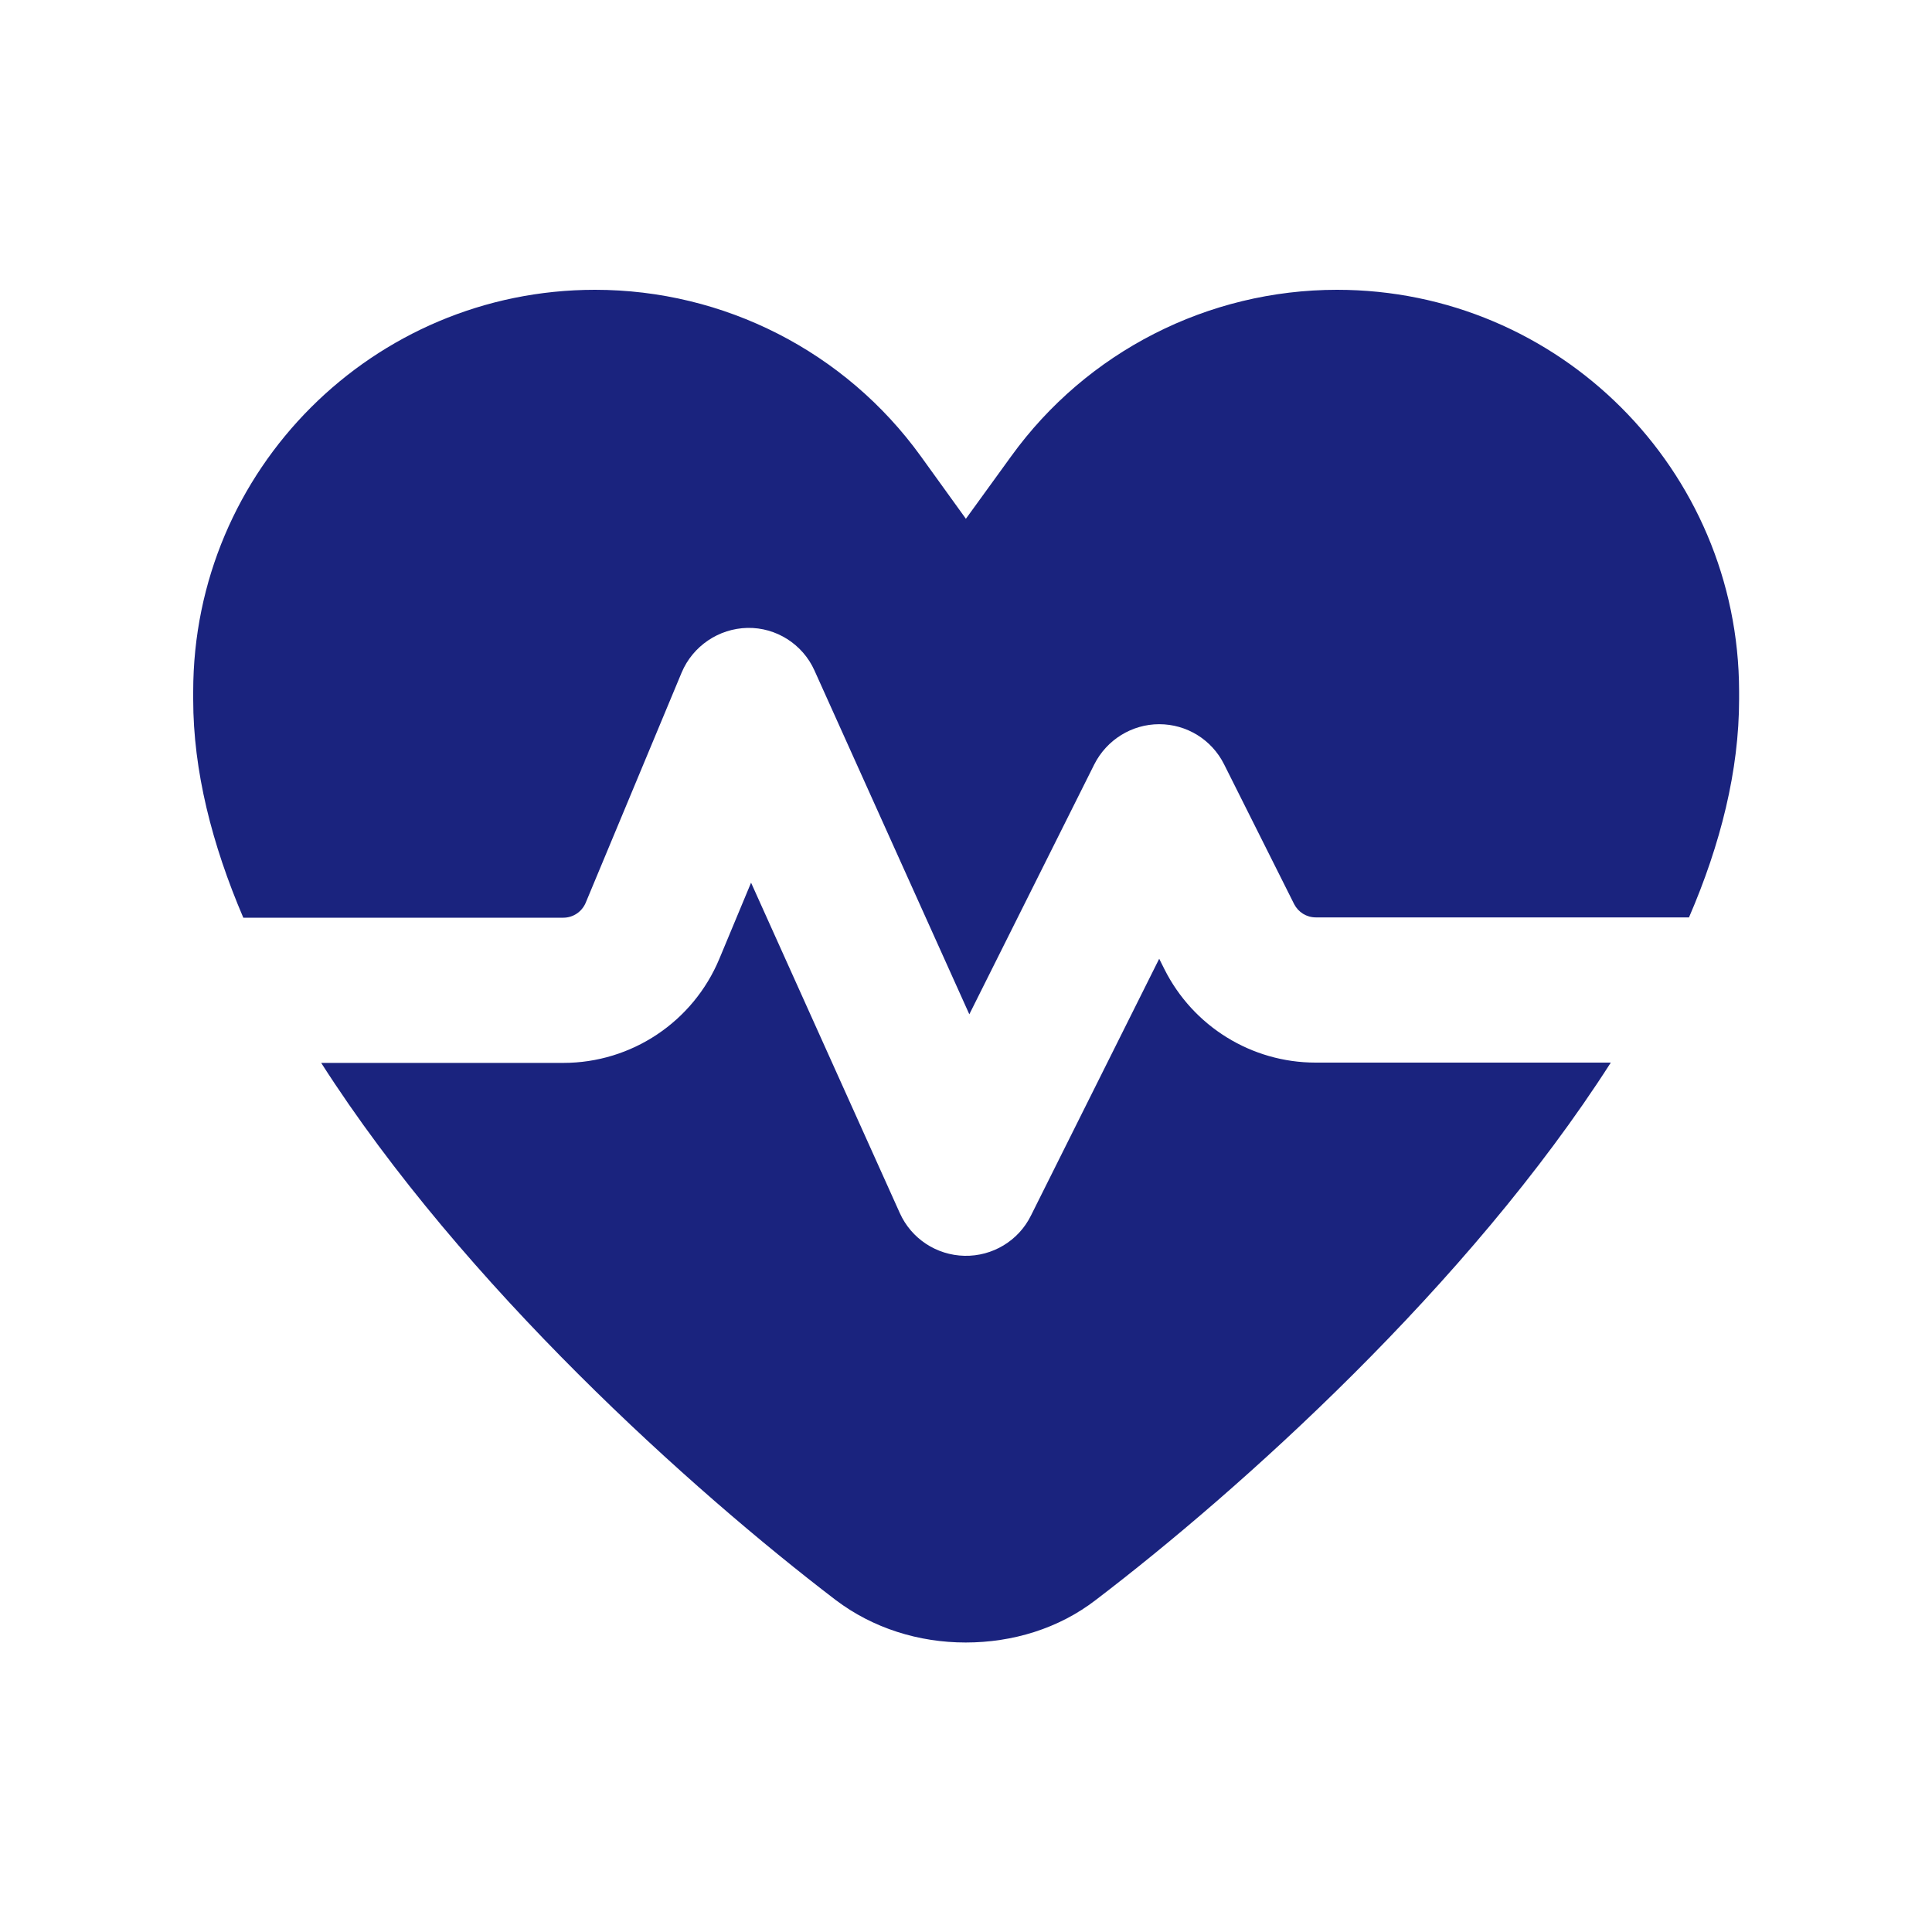
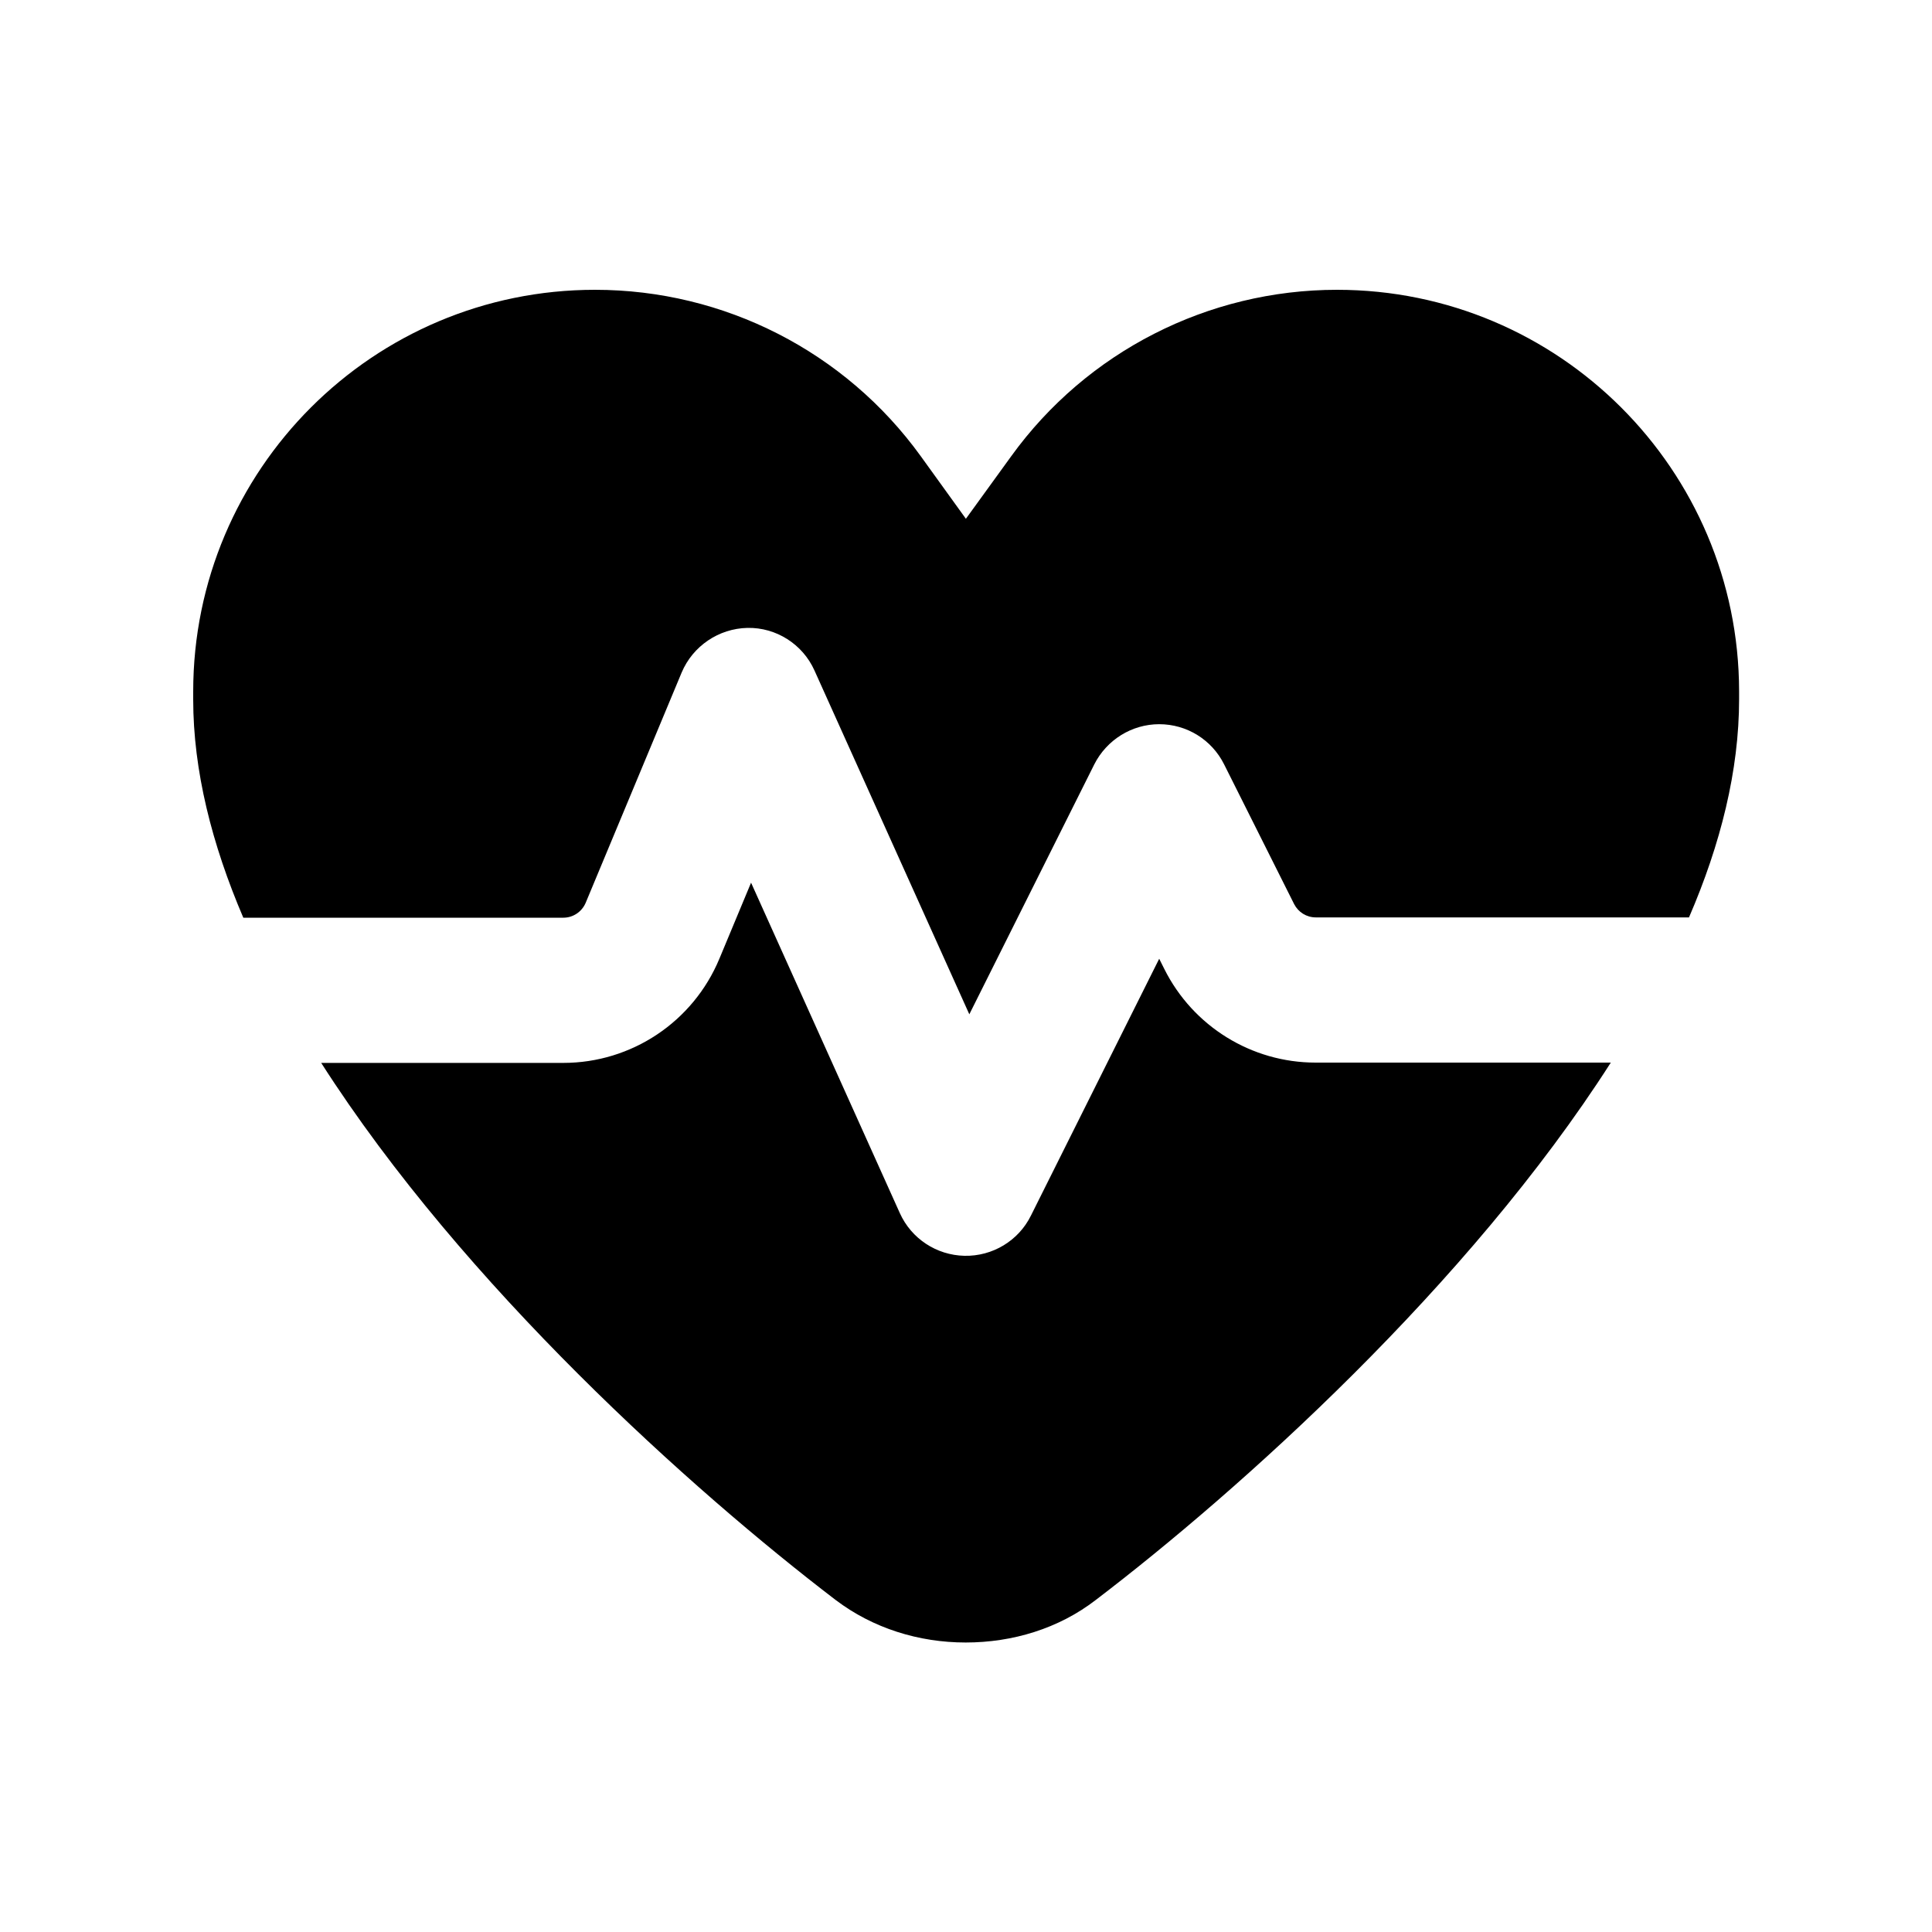
<svg xmlns="http://www.w3.org/2000/svg" viewBox="0 0 640 640">
-   <path fill="#1a237e" d="M320 171.9L305 151.1C280 116.5 239.9 96 197.1 96C123.6 96 64 155.6 64 229.1L64 231.7C64 255.3 70.2 279.7 80.6 304L186.6 304C189.8 304 192.7 302.1 194 299.1L225.8 222.8C229.5 214 238.1 208.2 247.6 208C257.1 207.8 265.9 213.4 269.8 222.1L321.1 336L362.5 253.2C366.6 245.1 374.9 239.9 384 239.9C393.1 239.9 401.4 245 405.5 253.2L428.7 299.5C430.1 302.2 432.8 303.9 435.9 303.9L559.5 303.9C570 279.6 576.1 255.2 576.1 231.6L576.1 229C576 155.6 516.4 96 442.9 96C400.2 96 360 116.5 335 151.1L320 171.8zM533.6 352L435.8 352C414.6 352 395.2 340 385.7 321L384 317.6L341.5 402.7C337.4 411 328.8 416.2 319.5 416C310.2 415.8 301.9 410.3 298.1 401.9L248.8 292.4L238.3 317.6C229.6 338.5 209.2 352.1 186.6 352.1L106.4 352.1C153.6 425.9 229.4 493.8 276.8 530C289.2 539.4 304.4 544.1 319.9 544.1C335.4 544.1 350.7 539.5 363 530C410.6 493.7 486.4 425.8 533.6 352z" />
+   <path fill="currentColor" d="M320 171.9L305 151.1C280 116.5 239.9 96 197.1 96C123.6 96 64 155.6 64 229.1L64 231.7C64 255.3 70.2 279.7 80.6 304L186.6 304C189.8 304 192.7 302.1 194 299.1L225.8 222.8C229.5 214 238.1 208.2 247.6 208C257.1 207.8 265.9 213.4 269.8 222.1L321.1 336L362.5 253.2C366.6 245.1 374.9 239.9 384 239.9C393.1 239.9 401.4 245 405.5 253.2L428.7 299.5C430.1 302.2 432.8 303.9 435.9 303.9L559.5 303.9C570 279.6 576.1 255.2 576.1 231.6L576.1 229C576 155.6 516.4 96 442.9 96C400.2 96 360 116.5 335 151.1L320 171.8zM533.6 352L435.8 352C414.6 352 395.2 340 385.7 321L384 317.6L341.5 402.7C337.4 411 328.8 416.2 319.5 416C310.2 415.8 301.9 410.3 298.1 401.9L248.8 292.4L238.3 317.6C229.6 338.5 209.2 352.1 186.6 352.1L106.4 352.1C153.6 425.9 229.4 493.8 276.8 530C289.2 539.4 304.4 544.1 319.9 544.1C335.4 544.1 350.7 539.5 363 530C410.6 493.7 486.4 425.8 533.6 352z" />
</svg>
